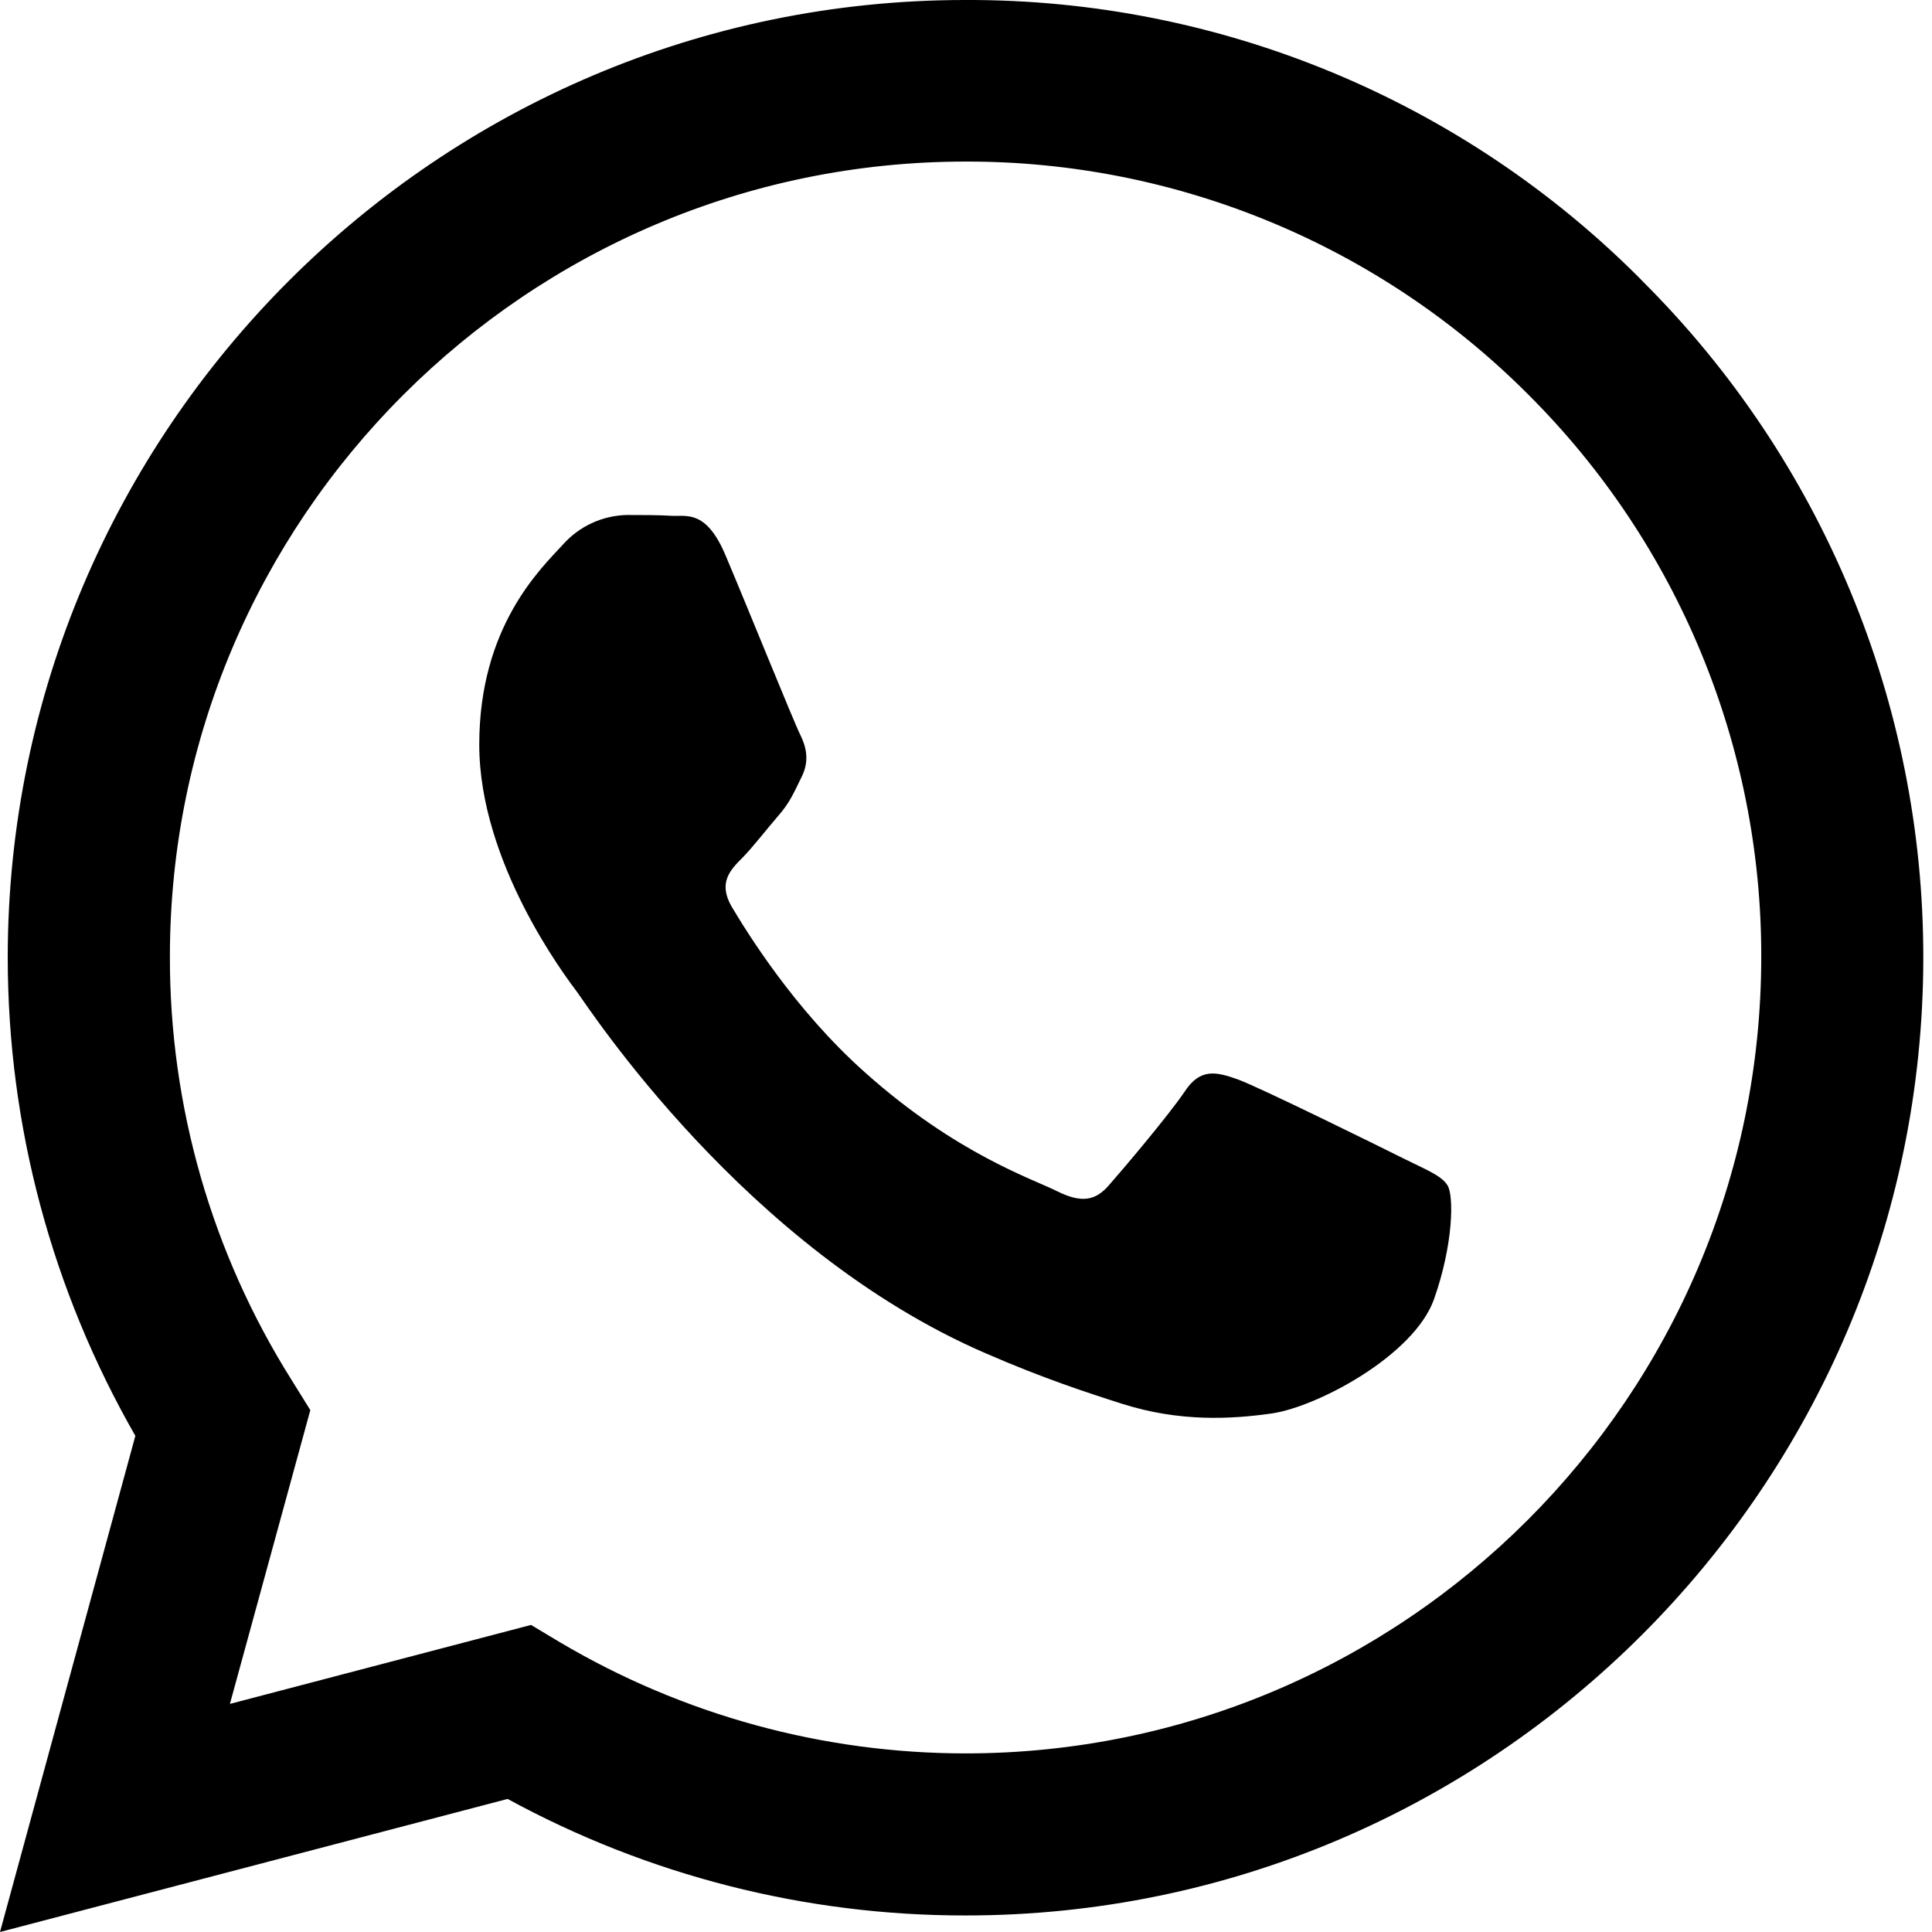
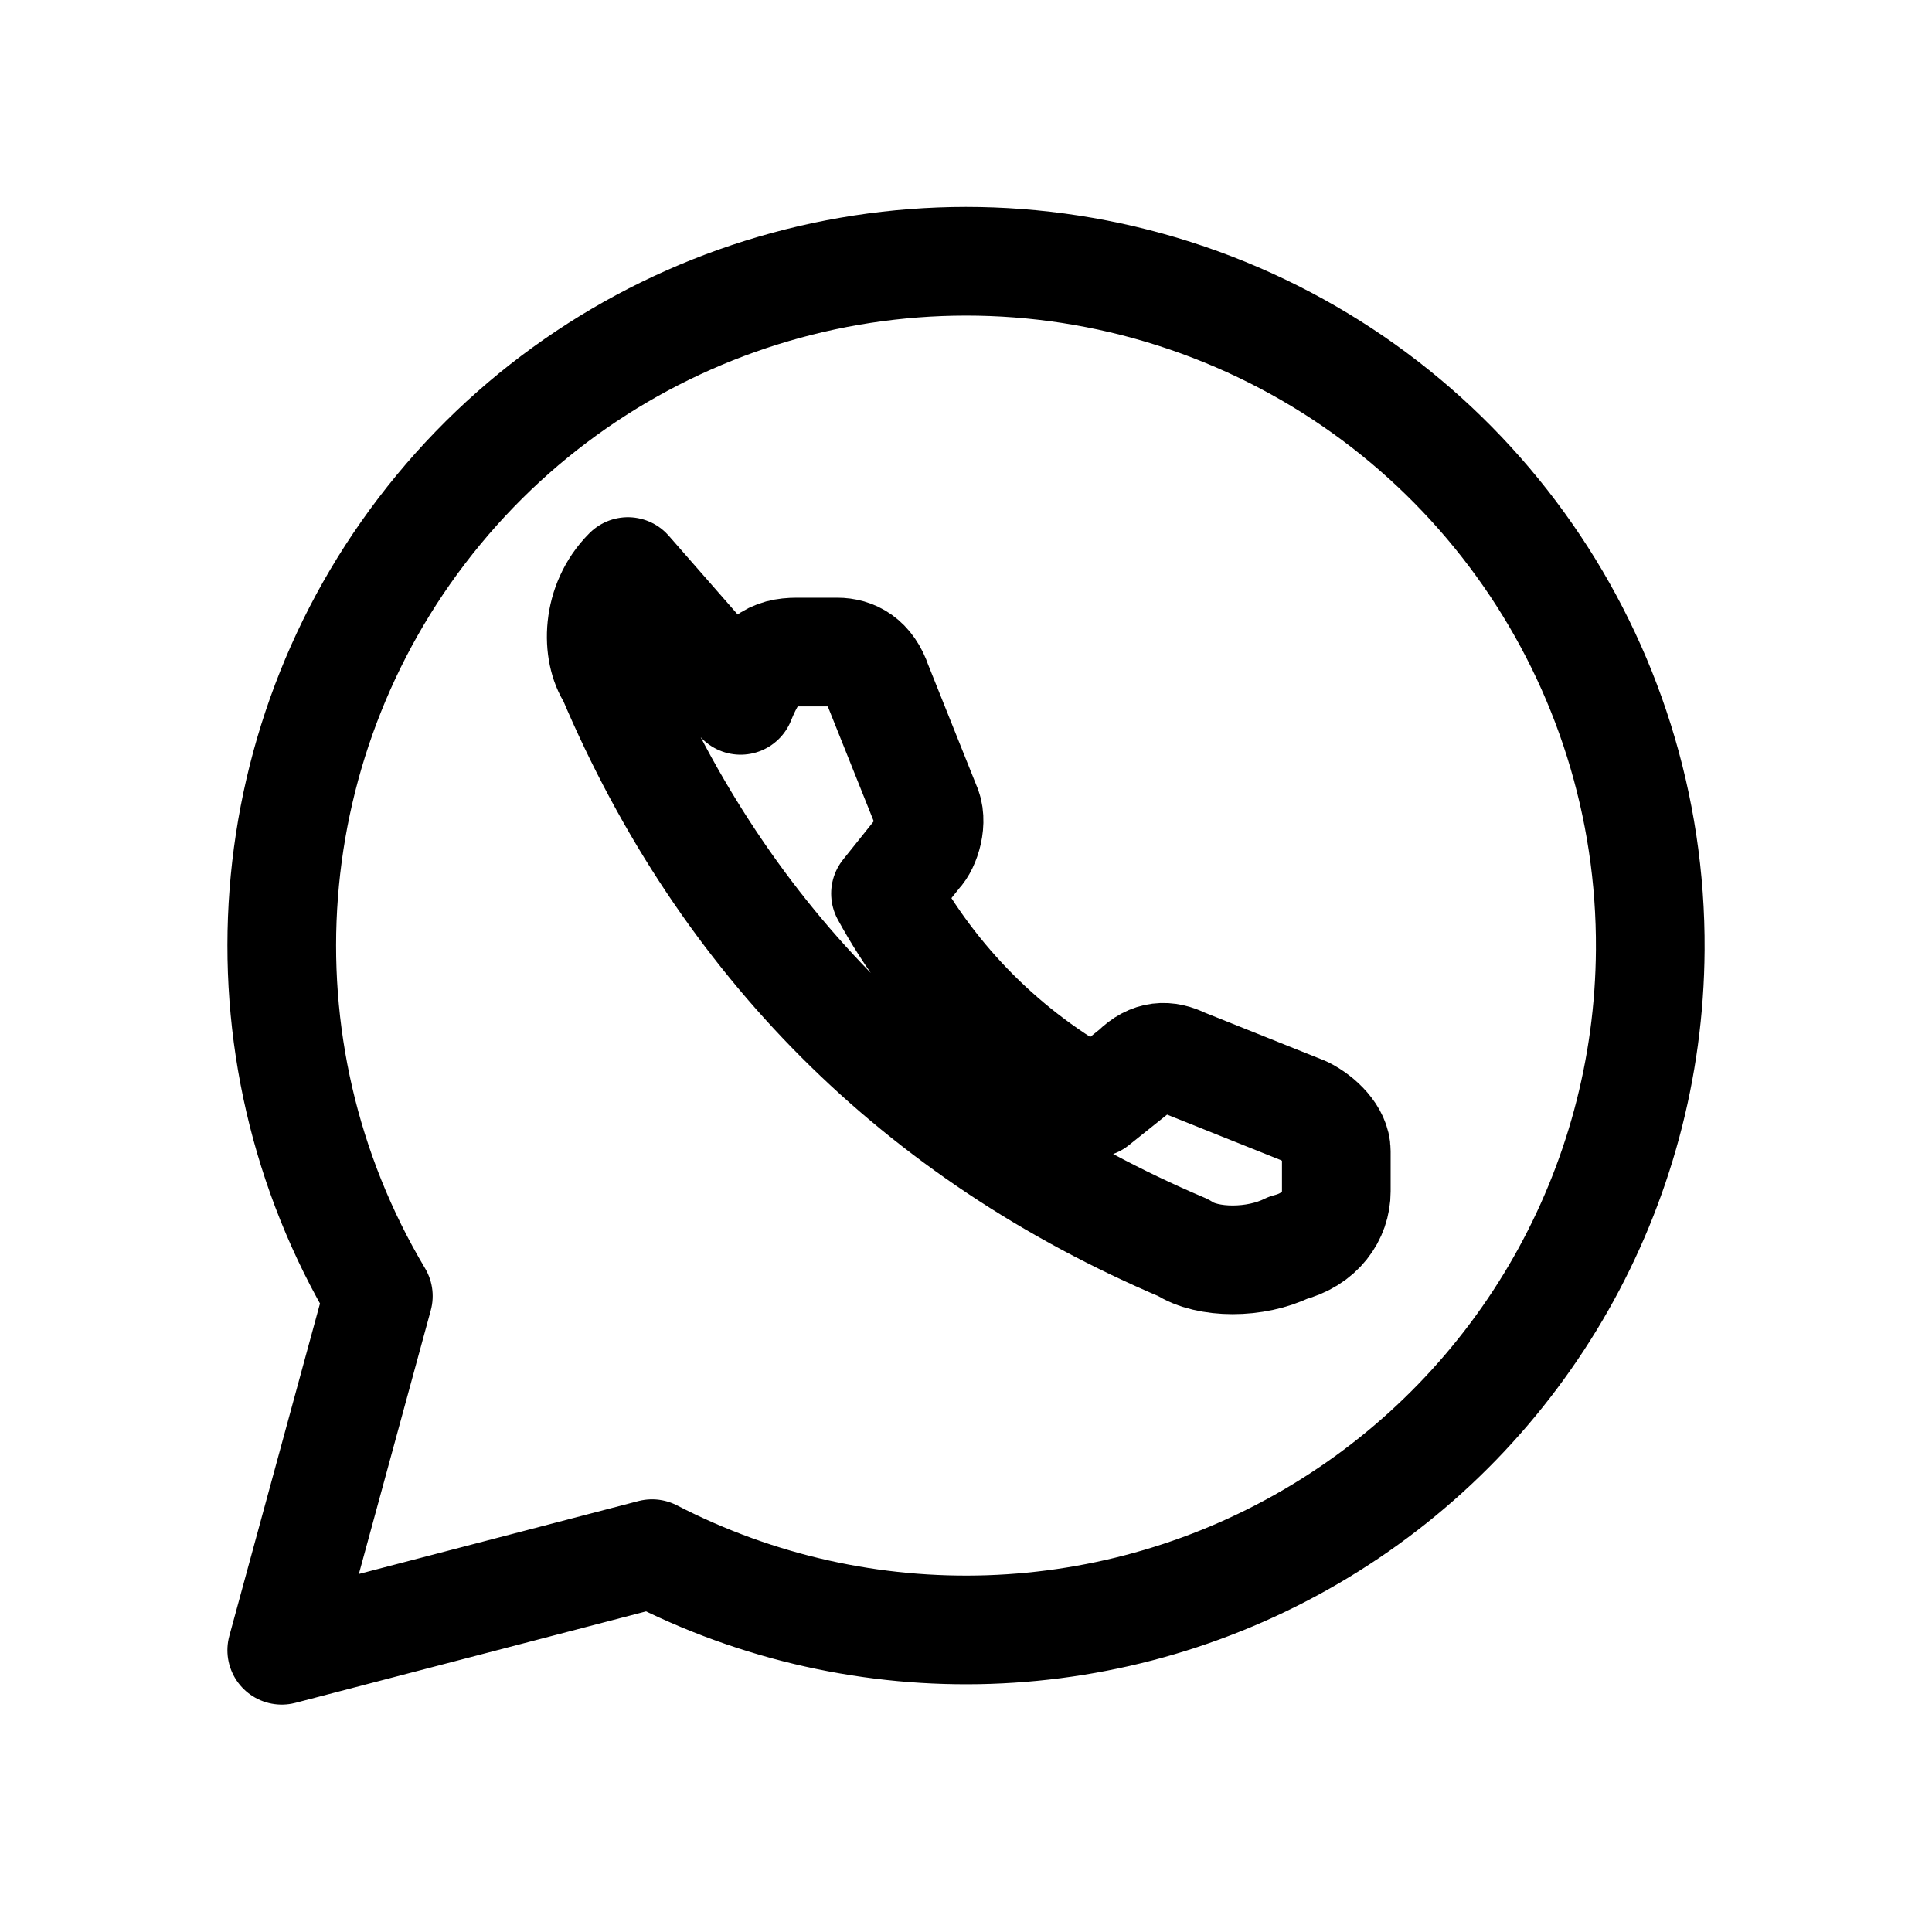
- <svg xmlns="http://www.w3.org/2000/svg" width="16" height="16" fill="currentColor" class="bi bi-whatsapp" viewBox="0 0 16 16">
-   <path d="M13.601 2.326A7.85 7.85 0 0 0 7.994 0C3.627 0 .068 3.558.064 7.926c0 1.399.366 2.76 1.057 3.965L0 16l4.204-1.102a7.9 7.9 0 0 0 3.79.965h.004c4.368 0 7.926-3.558 7.93-7.93A7.9 7.9 0 0 0 13.6 2.326zM7.994 14.521a6.6 6.6 0 0 1-3.356-.92l-.24-.144-2.494.654.666-2.433-.156-.251a6.56 6.56 0 0 1-1.007-3.505c0-3.626 2.957-6.584 6.591-6.584a6.56 6.56 0 0 1 4.66 1.931 6.56 6.56 0 0 1 1.928 4.66c-.004 3.639-2.961 6.592-6.592 6.592m3.615-4.934c-.197-.099-1.17-.578-1.353-.646-.182-.065-.315-.099-.445.099-.133.197-.513.646-.627.775-.114.133-.232.148-.43.05-.197-.1-.836-.308-1.592-.985-.59-.525-.985-1.175-1.103-1.372-.114-.198-.011-.304.088-.403.087-.088.197-.232.296-.346.1-.114.133-.198.198-.33.065-.134.034-.248-.015-.347-.05-.099-.445-1.076-.612-1.47-.16-.389-.323-.335-.445-.34-.114-.007-.247-.007-.38-.007a.73.73 0 0 0-.529.247c-.182.198-.691.677-.691 1.654s.71 1.916.81 2.049c.098.133 1.394 2.132 3.383 2.992.47.205.84.326 1.129.418.475.152.904.129 1.246.08.38-.058 1.171-.48 1.338-.943.164-.464.164-.86.114-.943-.049-.084-.182-.133-.38-.232" />
+ <svg xmlns="http://www.w3.org/2000/svg" width="18" height="18" viewBox="0 0 24 24" fill="none" stroke="currentColor" stroke-width="1.35" stroke-linecap="round" stroke-linejoin="round">
+   <path d="M20.5 11.8a8.5 8.5 0 0 1-12.4 7.5L3.5 20.5l1.2-4.4a8.5 8.5 0 1 1 15.8-4.3Z" />
+   <path d="M9.2 8.7c.2-.5.4-.6.7-.6h.5c.2 0 .4.1.5.4l.6 1.5c.1.2 0 .5-.1.6l-.4.5c.6 1.1 1.5 2 2.6 2.6l.5-.4c.2-.2.4-.2.6-.1l1.5.6c.2.1.4.3.4.5v.5c0 .3-.2.6-.6.7-.4.2-1 .2-1.3 0-3.3-1.4-5.7-3.8-7.1-7.1-.2-.3-.2-.9.2-1.3Z" />
</svg>
